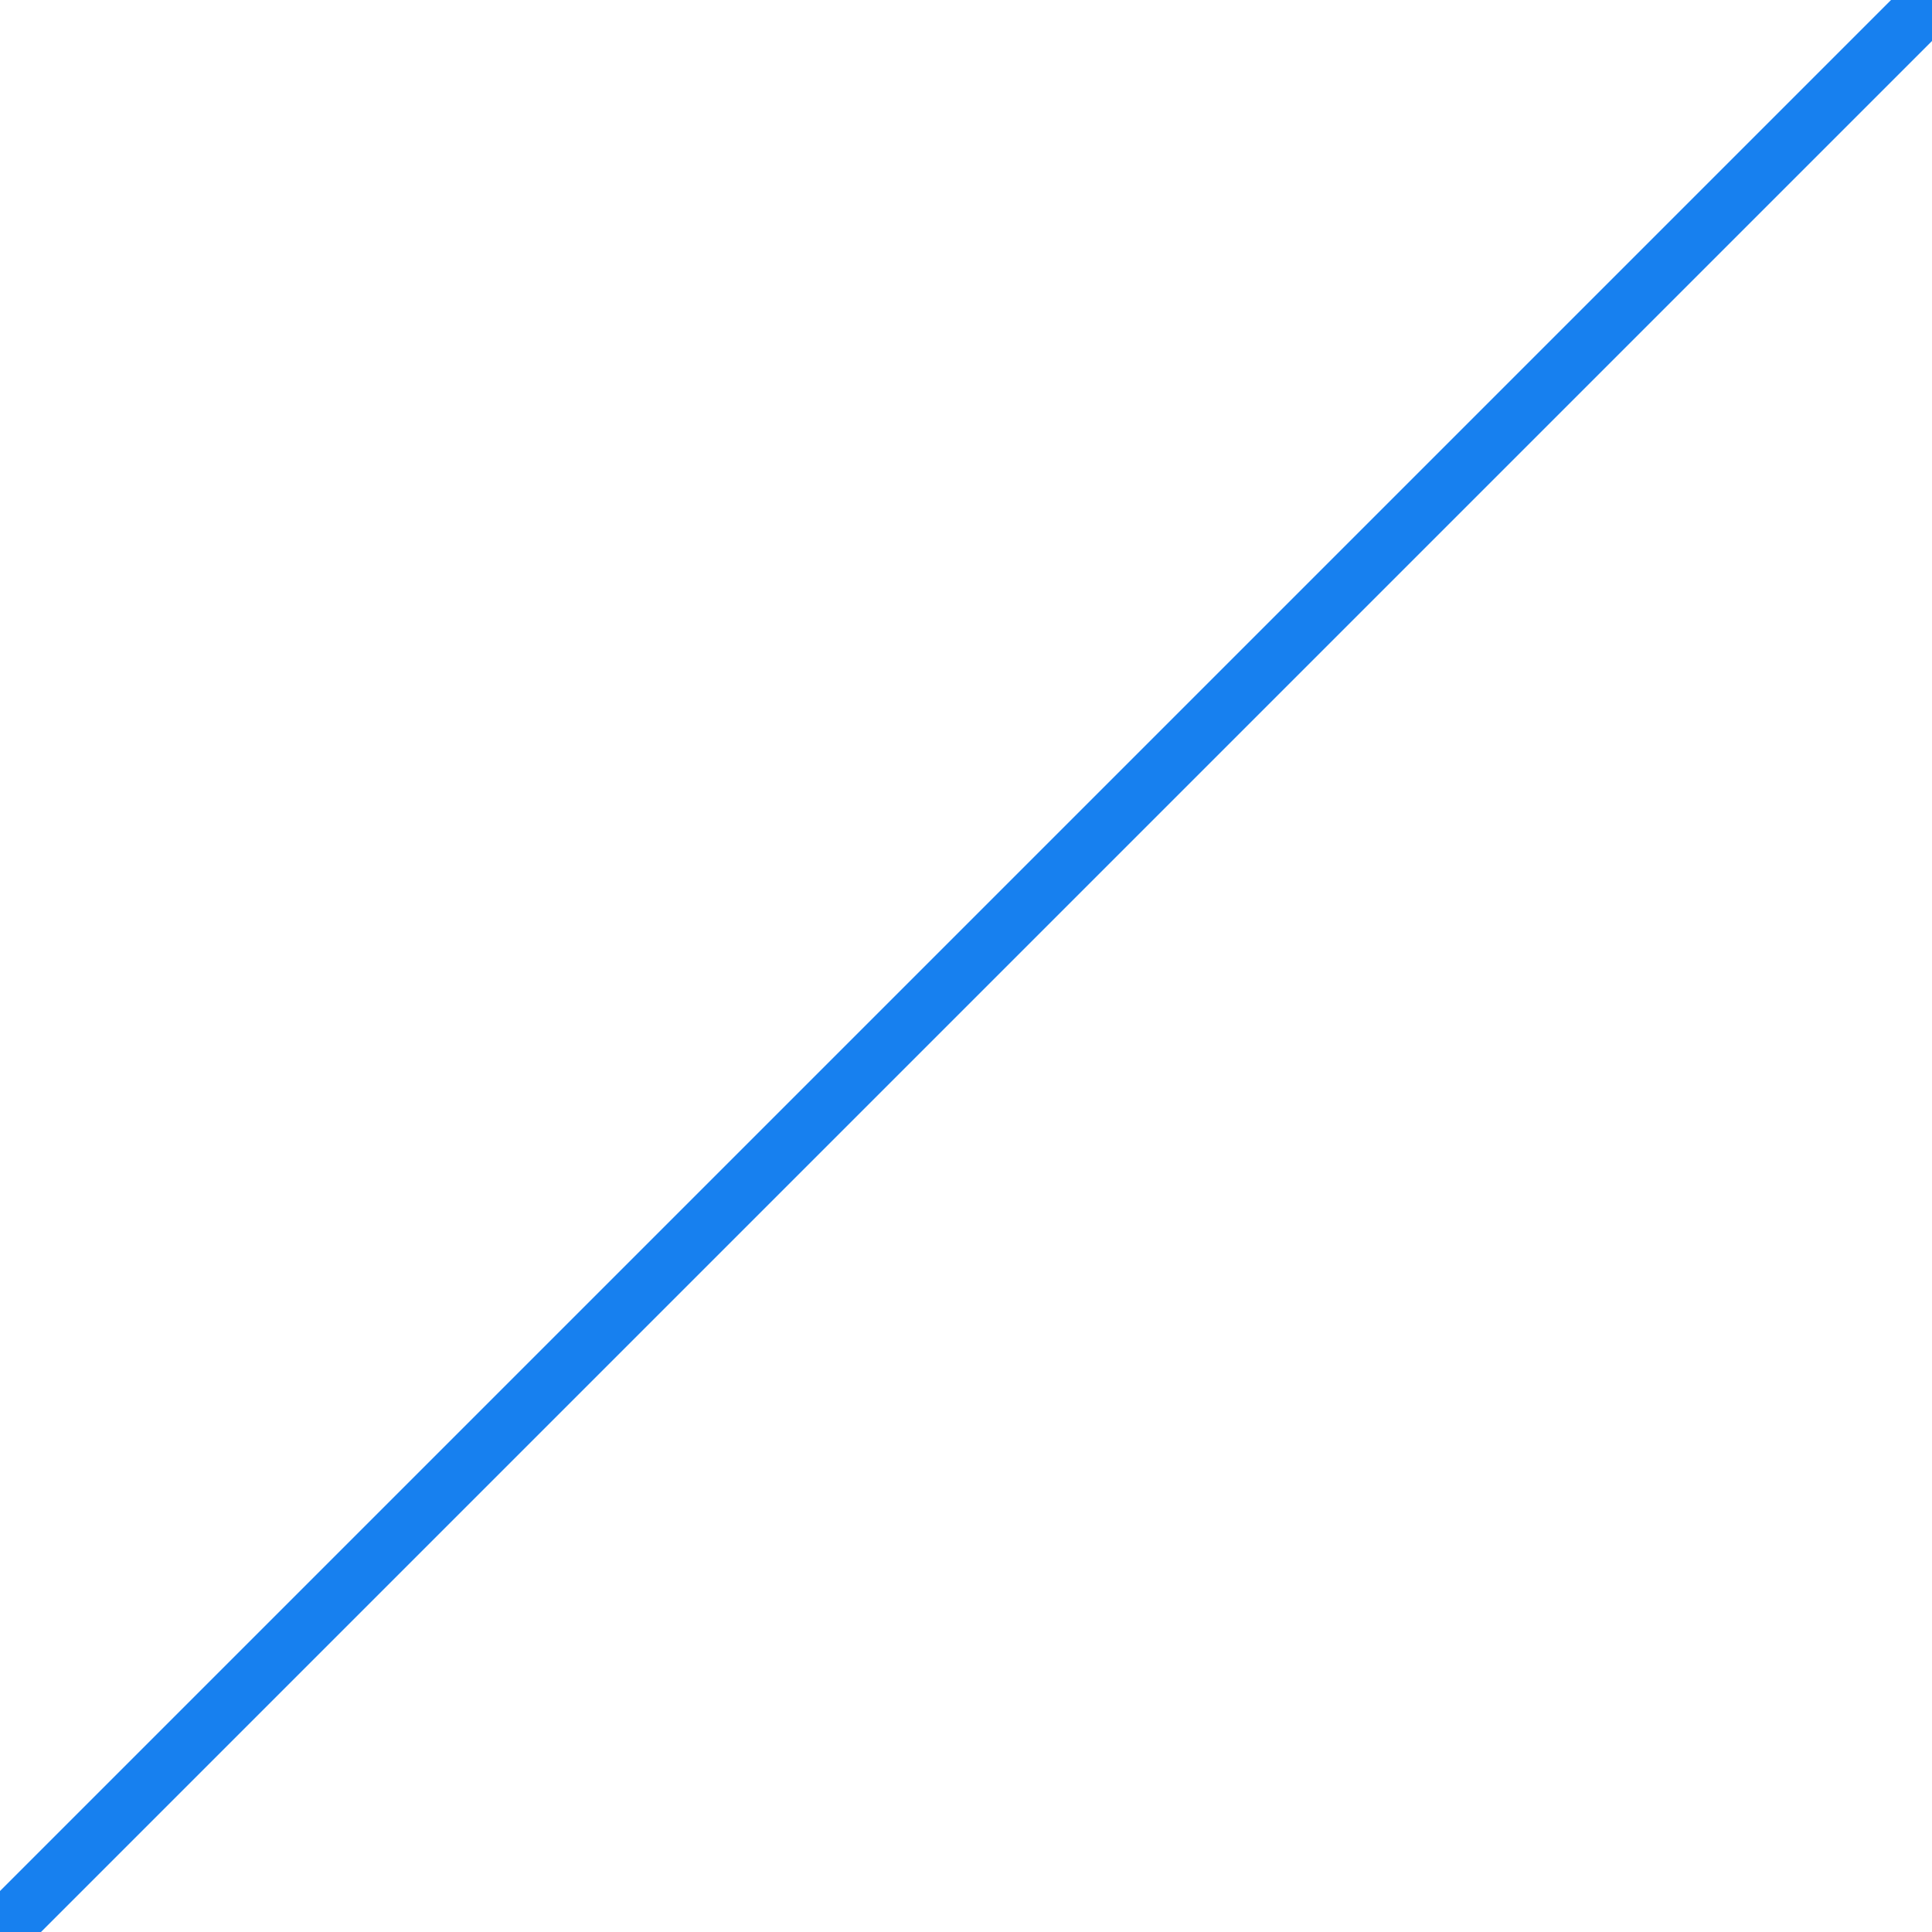
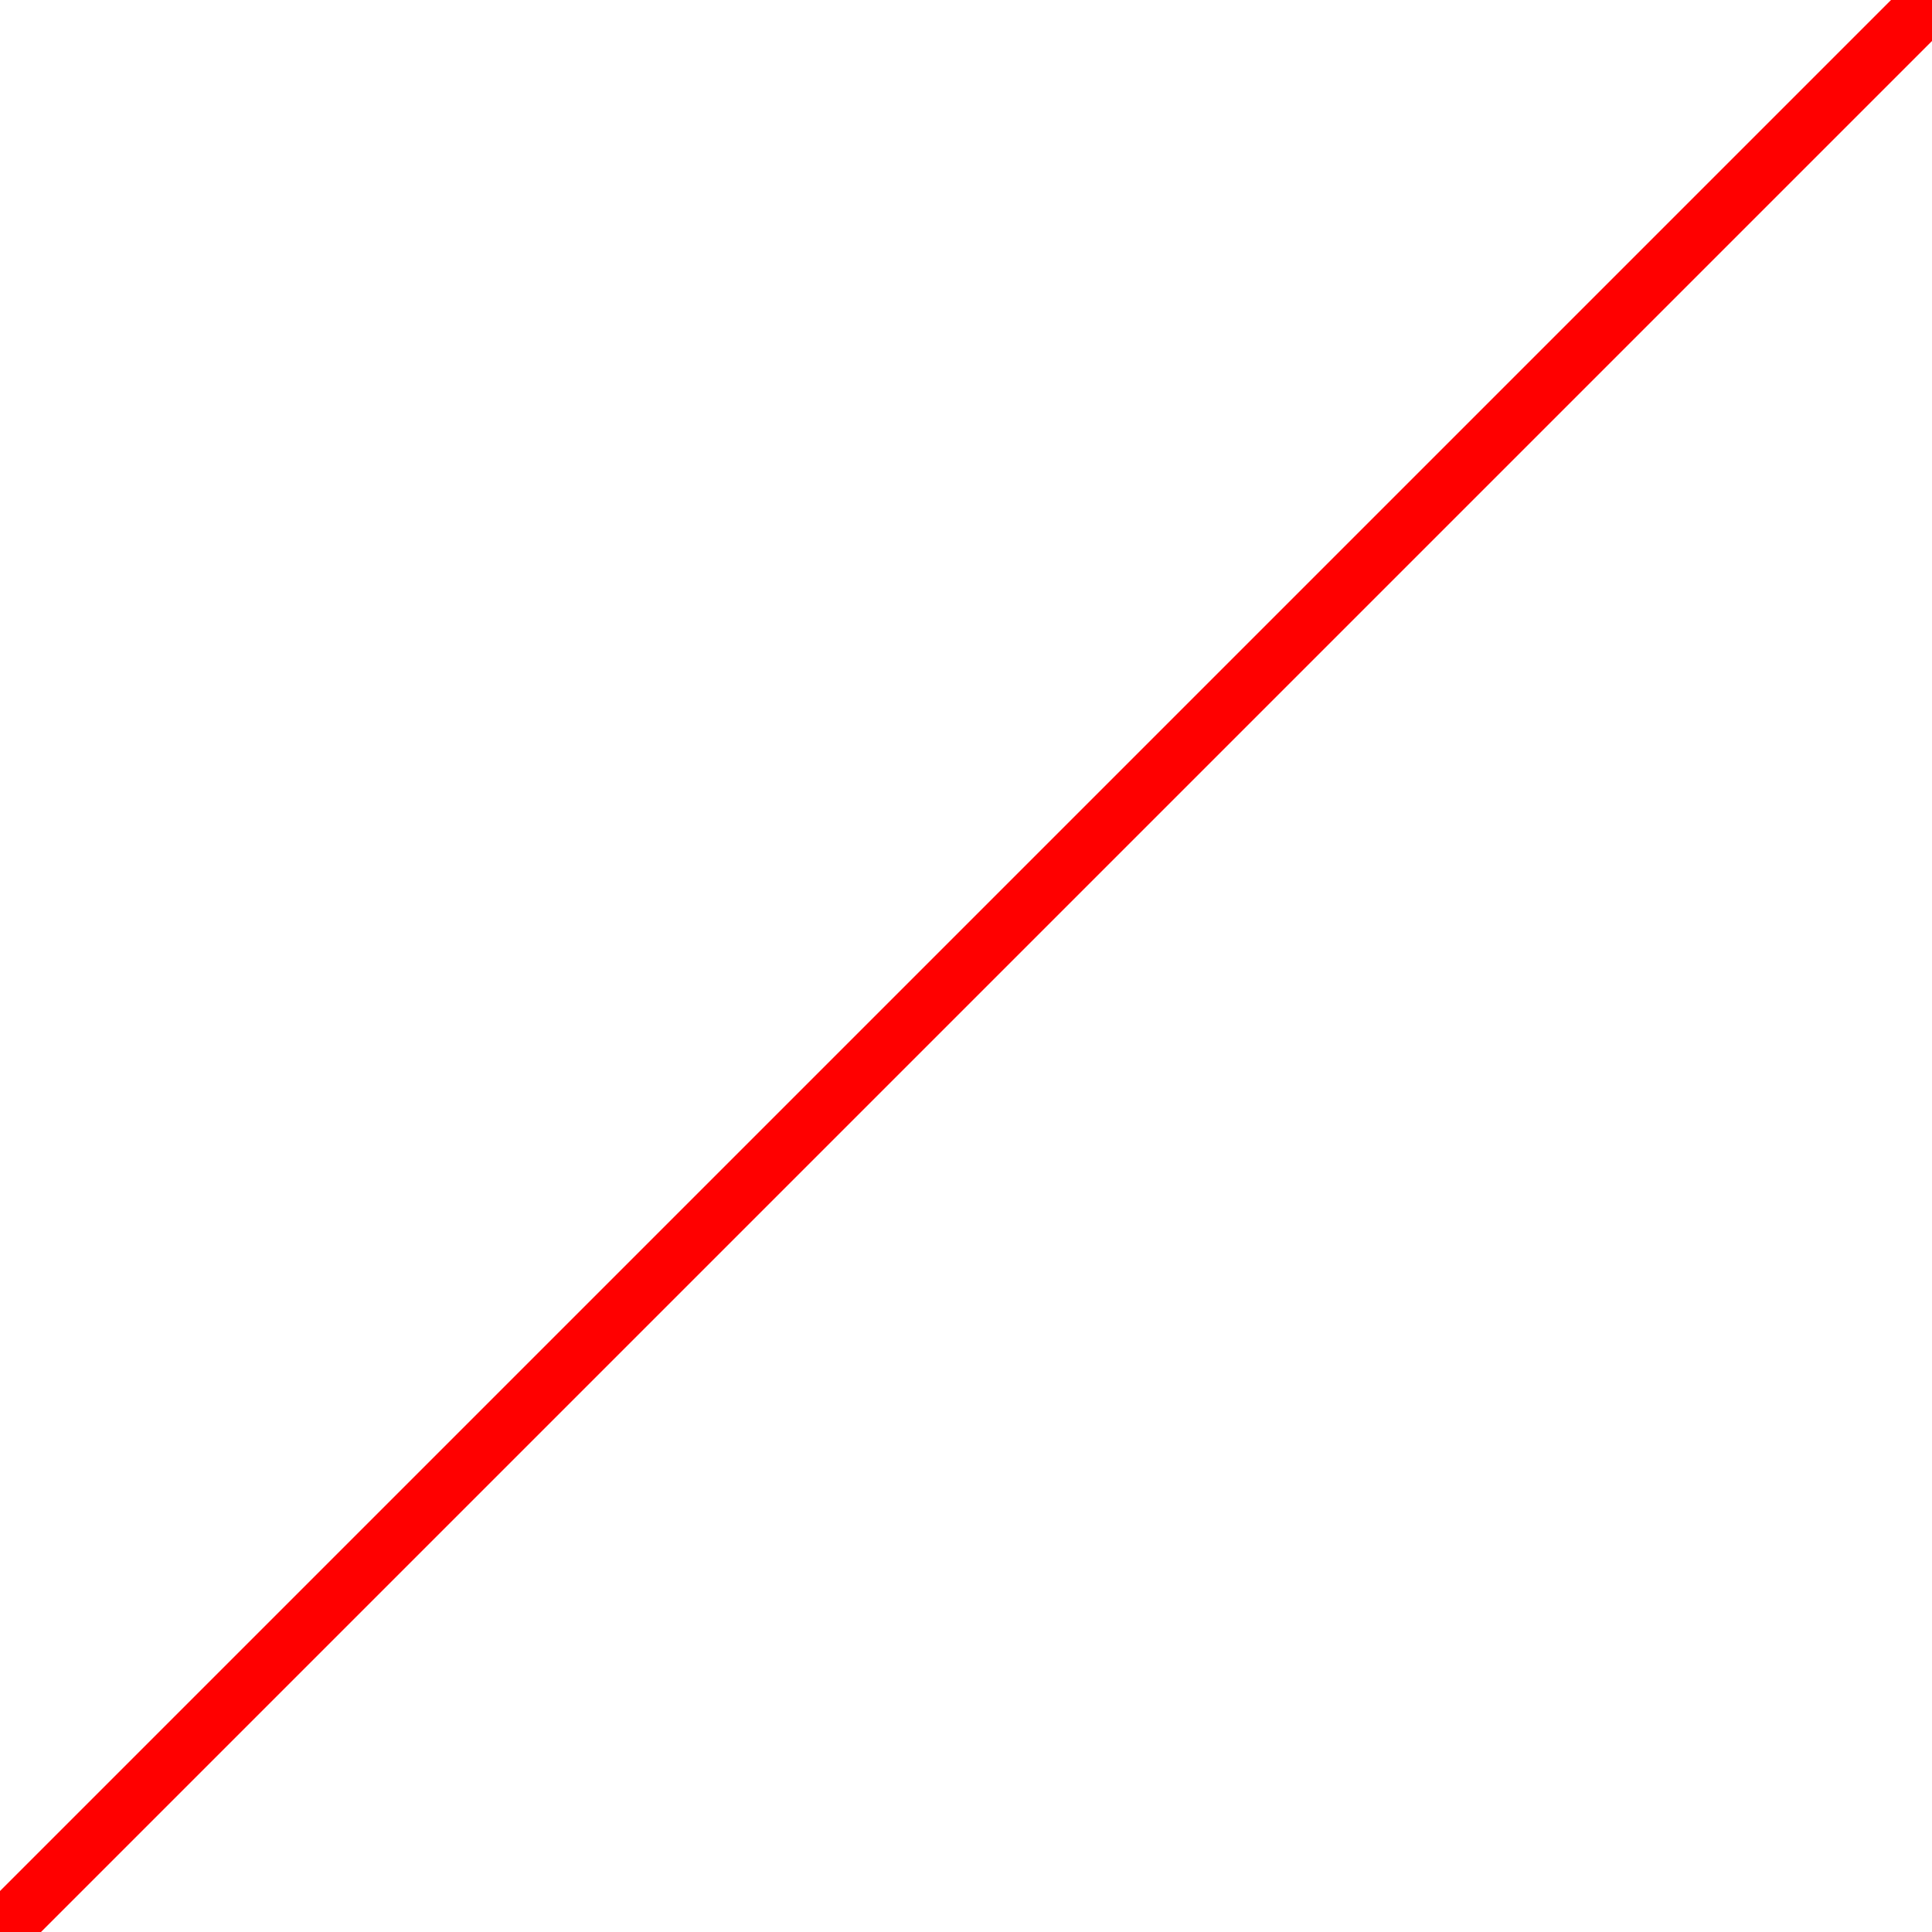
<svg xmlns="http://www.w3.org/2000/svg" width="100" height="100" viewBox="0 0 100 100" preserveAspectRatio="none">
-   <path d="M-3,103 L102.5,-2.5" id="Line" stroke="#1780EF" stroke-width="3" />
+   <path d="M-3,103 L102.5,-2.5" id="Line" stroke="#ff0000" stroke-width="3" />
</svg>
